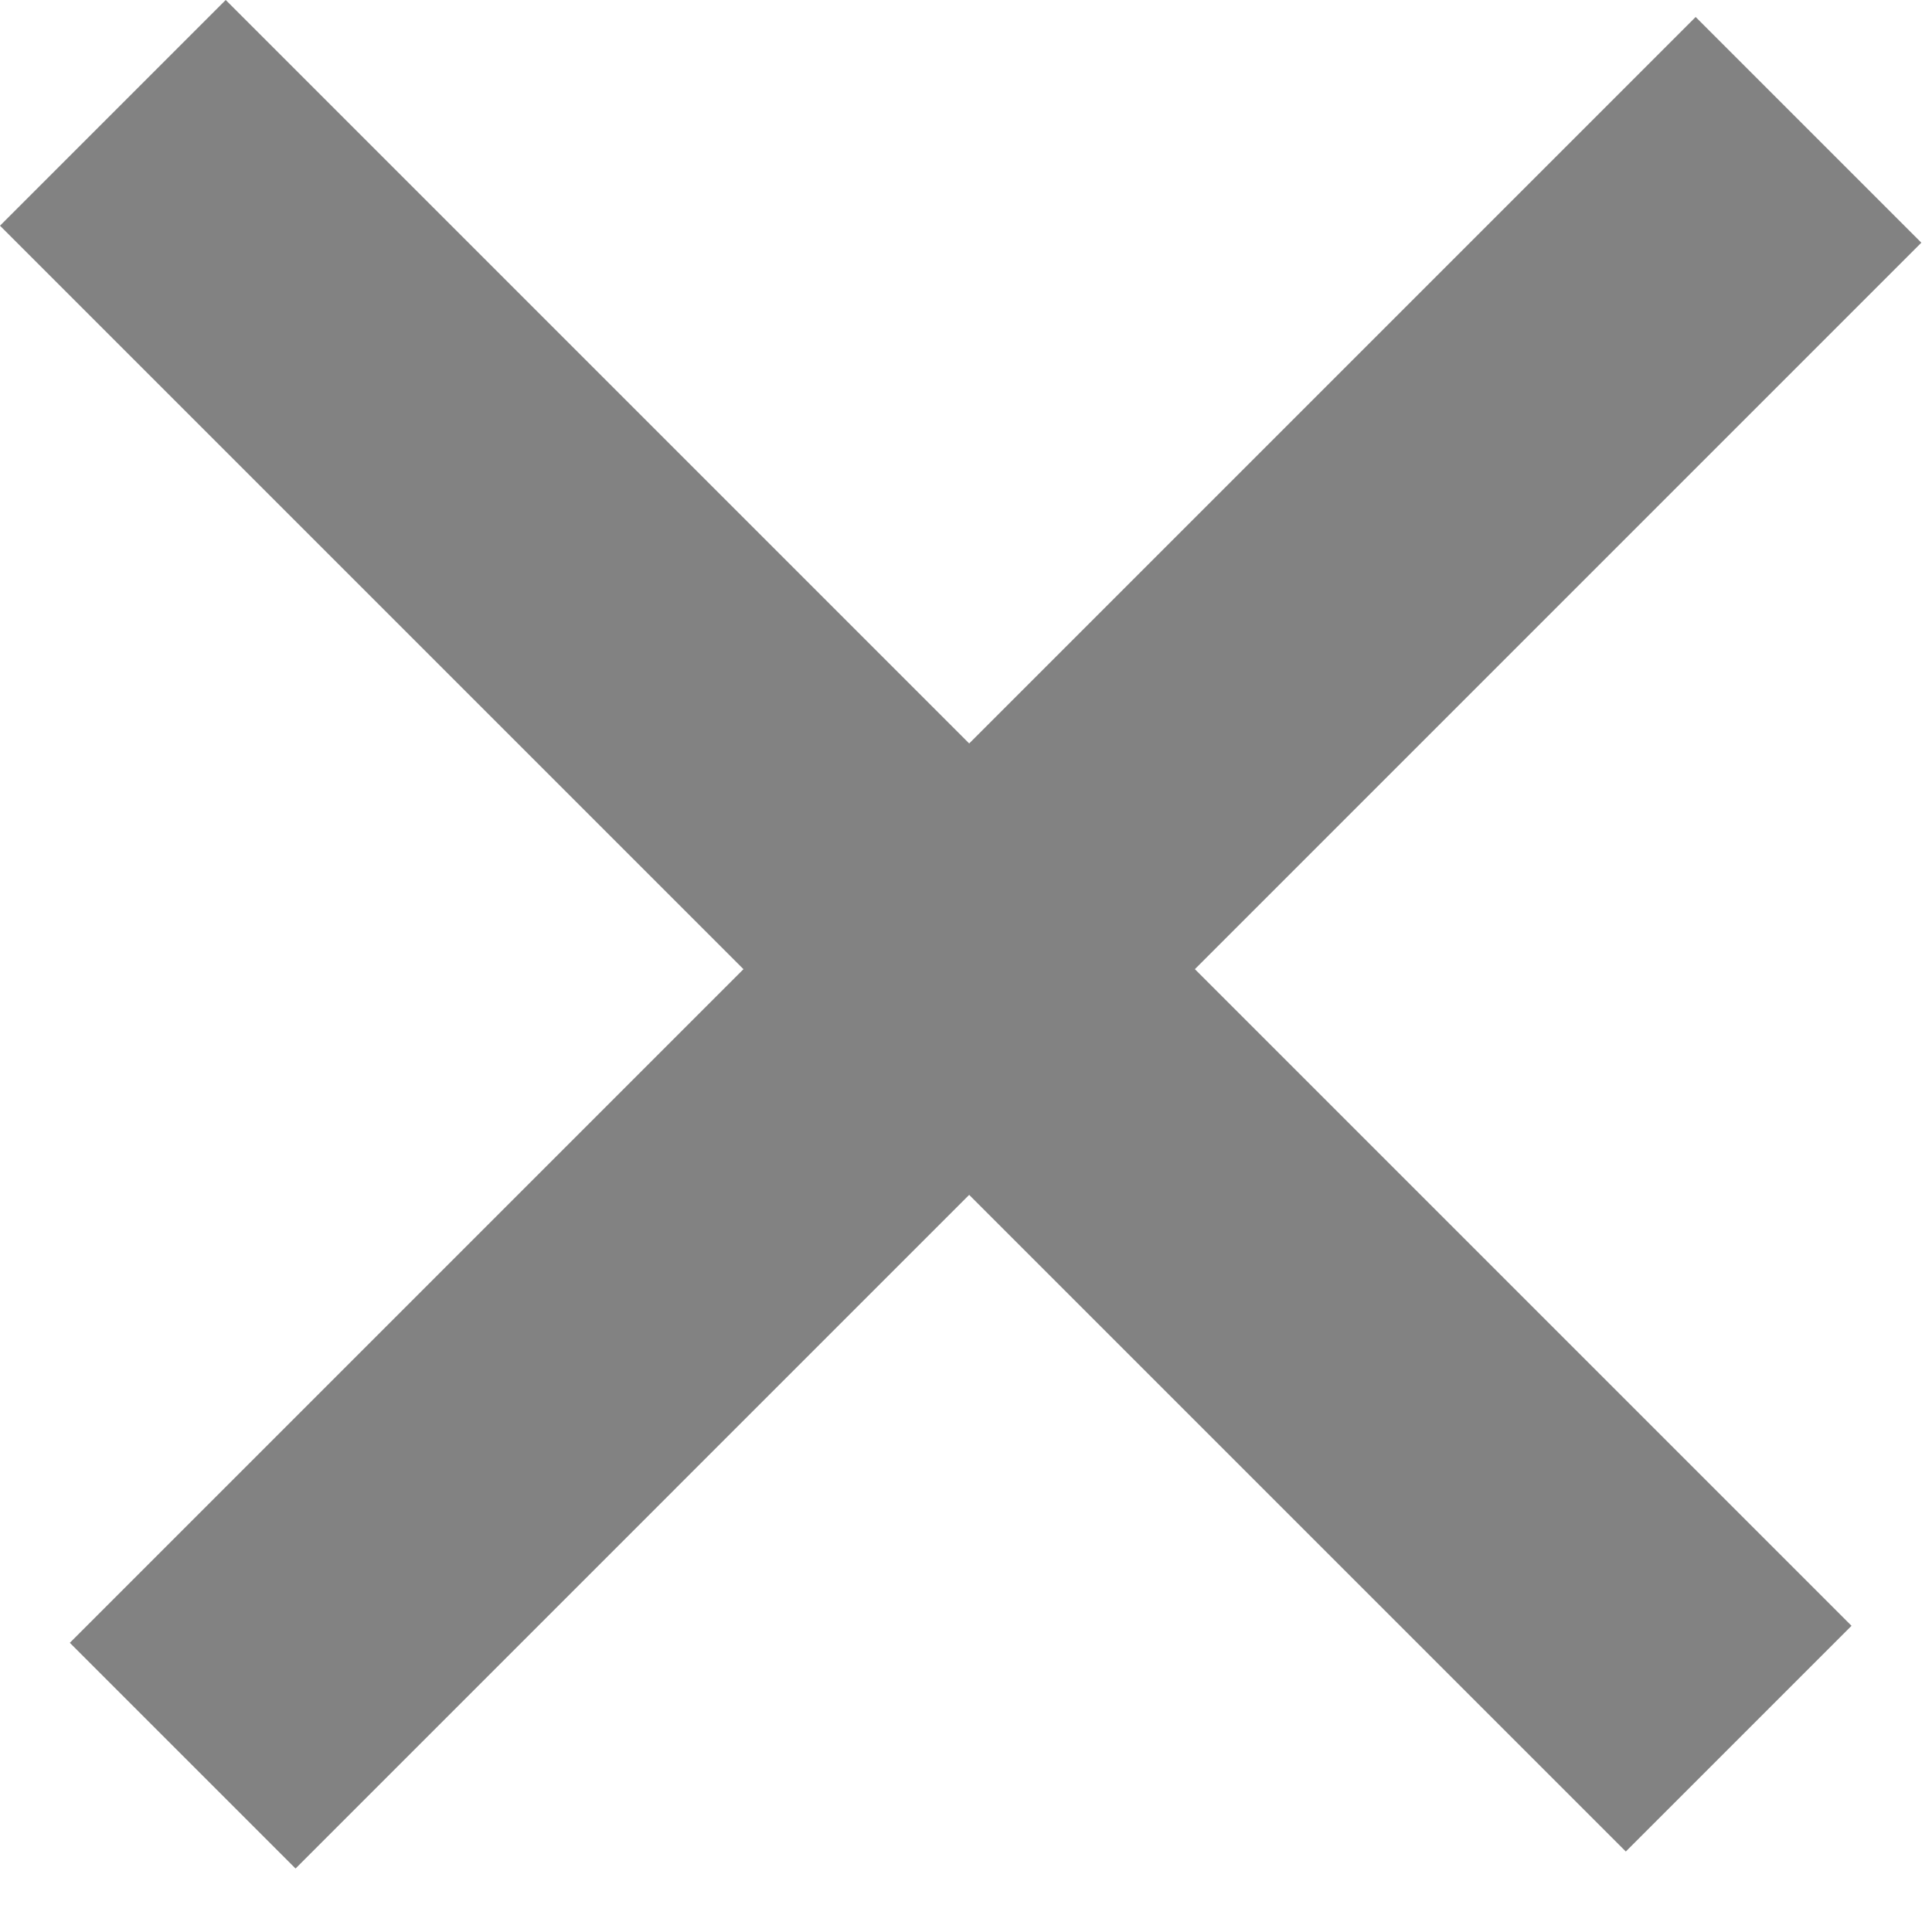
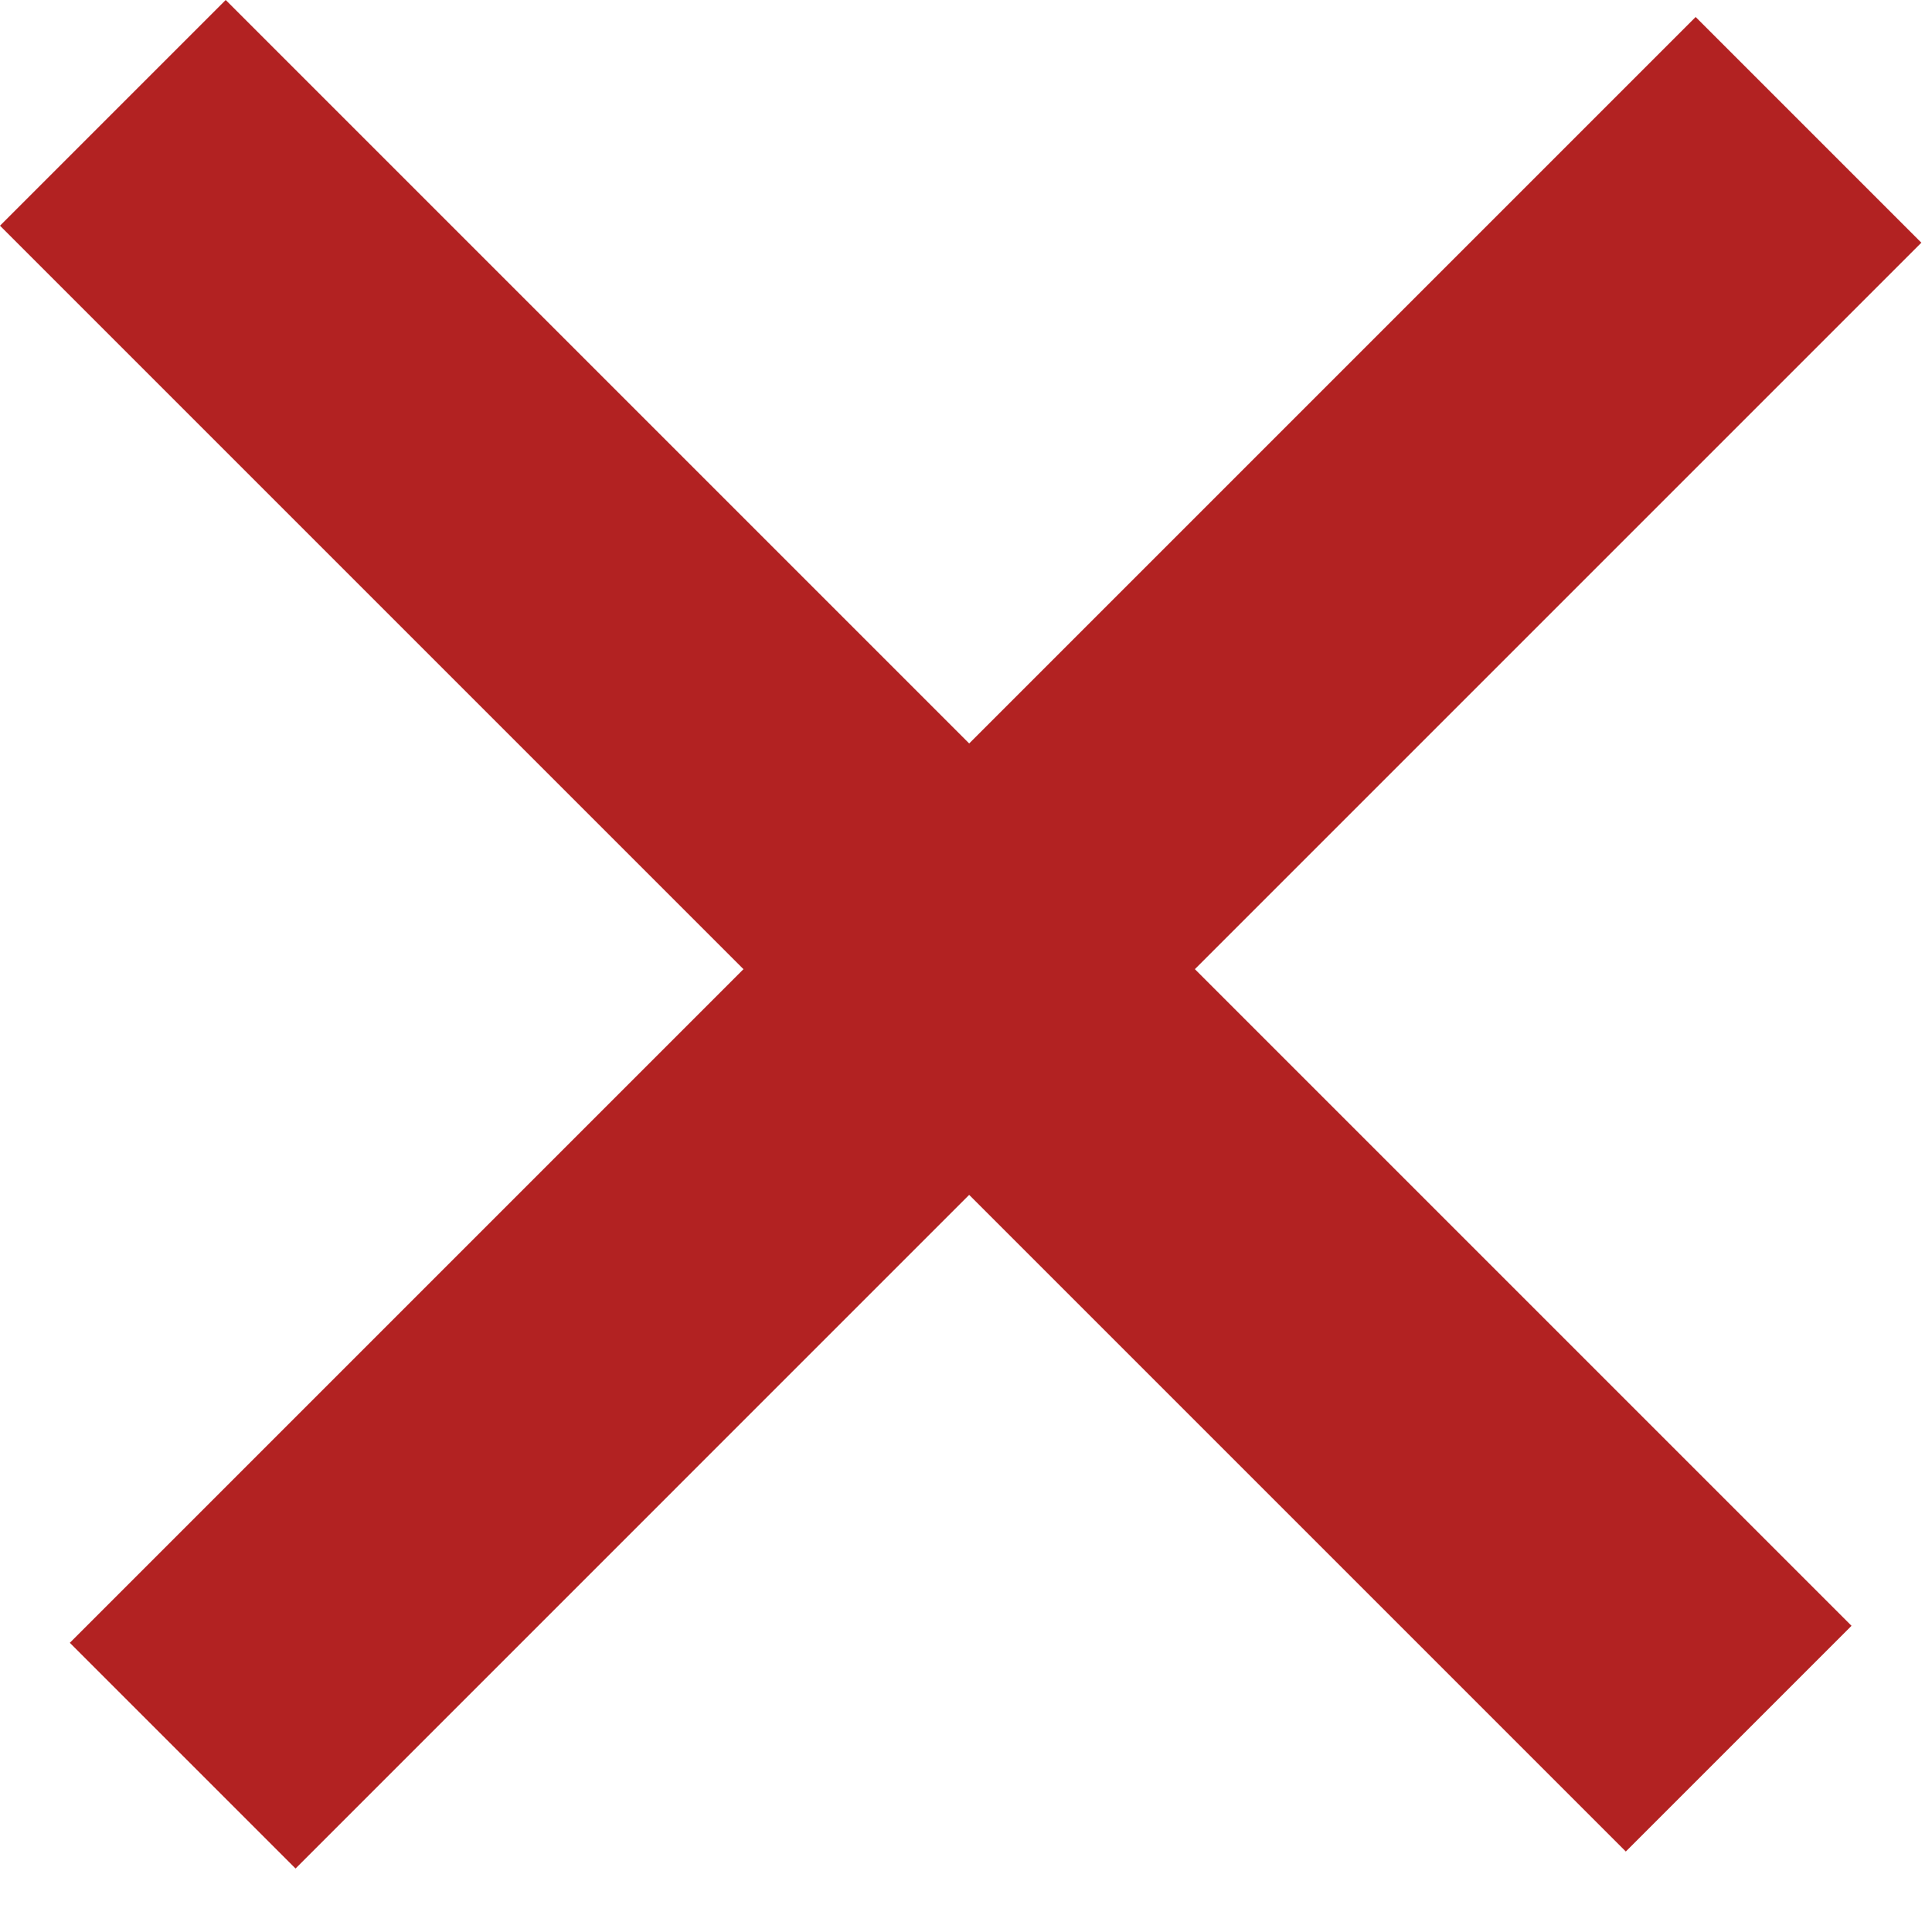
<svg xmlns="http://www.w3.org/2000/svg" width="23" height="23" viewBox="0 0 23 23" fill="none">
-   <rect x="2.687" width="27.372" height="3.8" transform="rotate(45 2.68701 0)" fill="#828282" />
-   <rect x="0.831" y="19.557" width="27.372" height="3.8" transform="rotate(-45 0.831299 19.5566)" fill="#828282" />
+   <rect x="2.687" width="27.372" height="3.8" transform="rotate(45 2.68701 0)" fill="#b22222" />
+   <rect x="0.831" y="19.557" width="27.372" height="3.8" transform="rotate(-45 0.831299 19.5566)" fill="#b22222" />
</svg>
